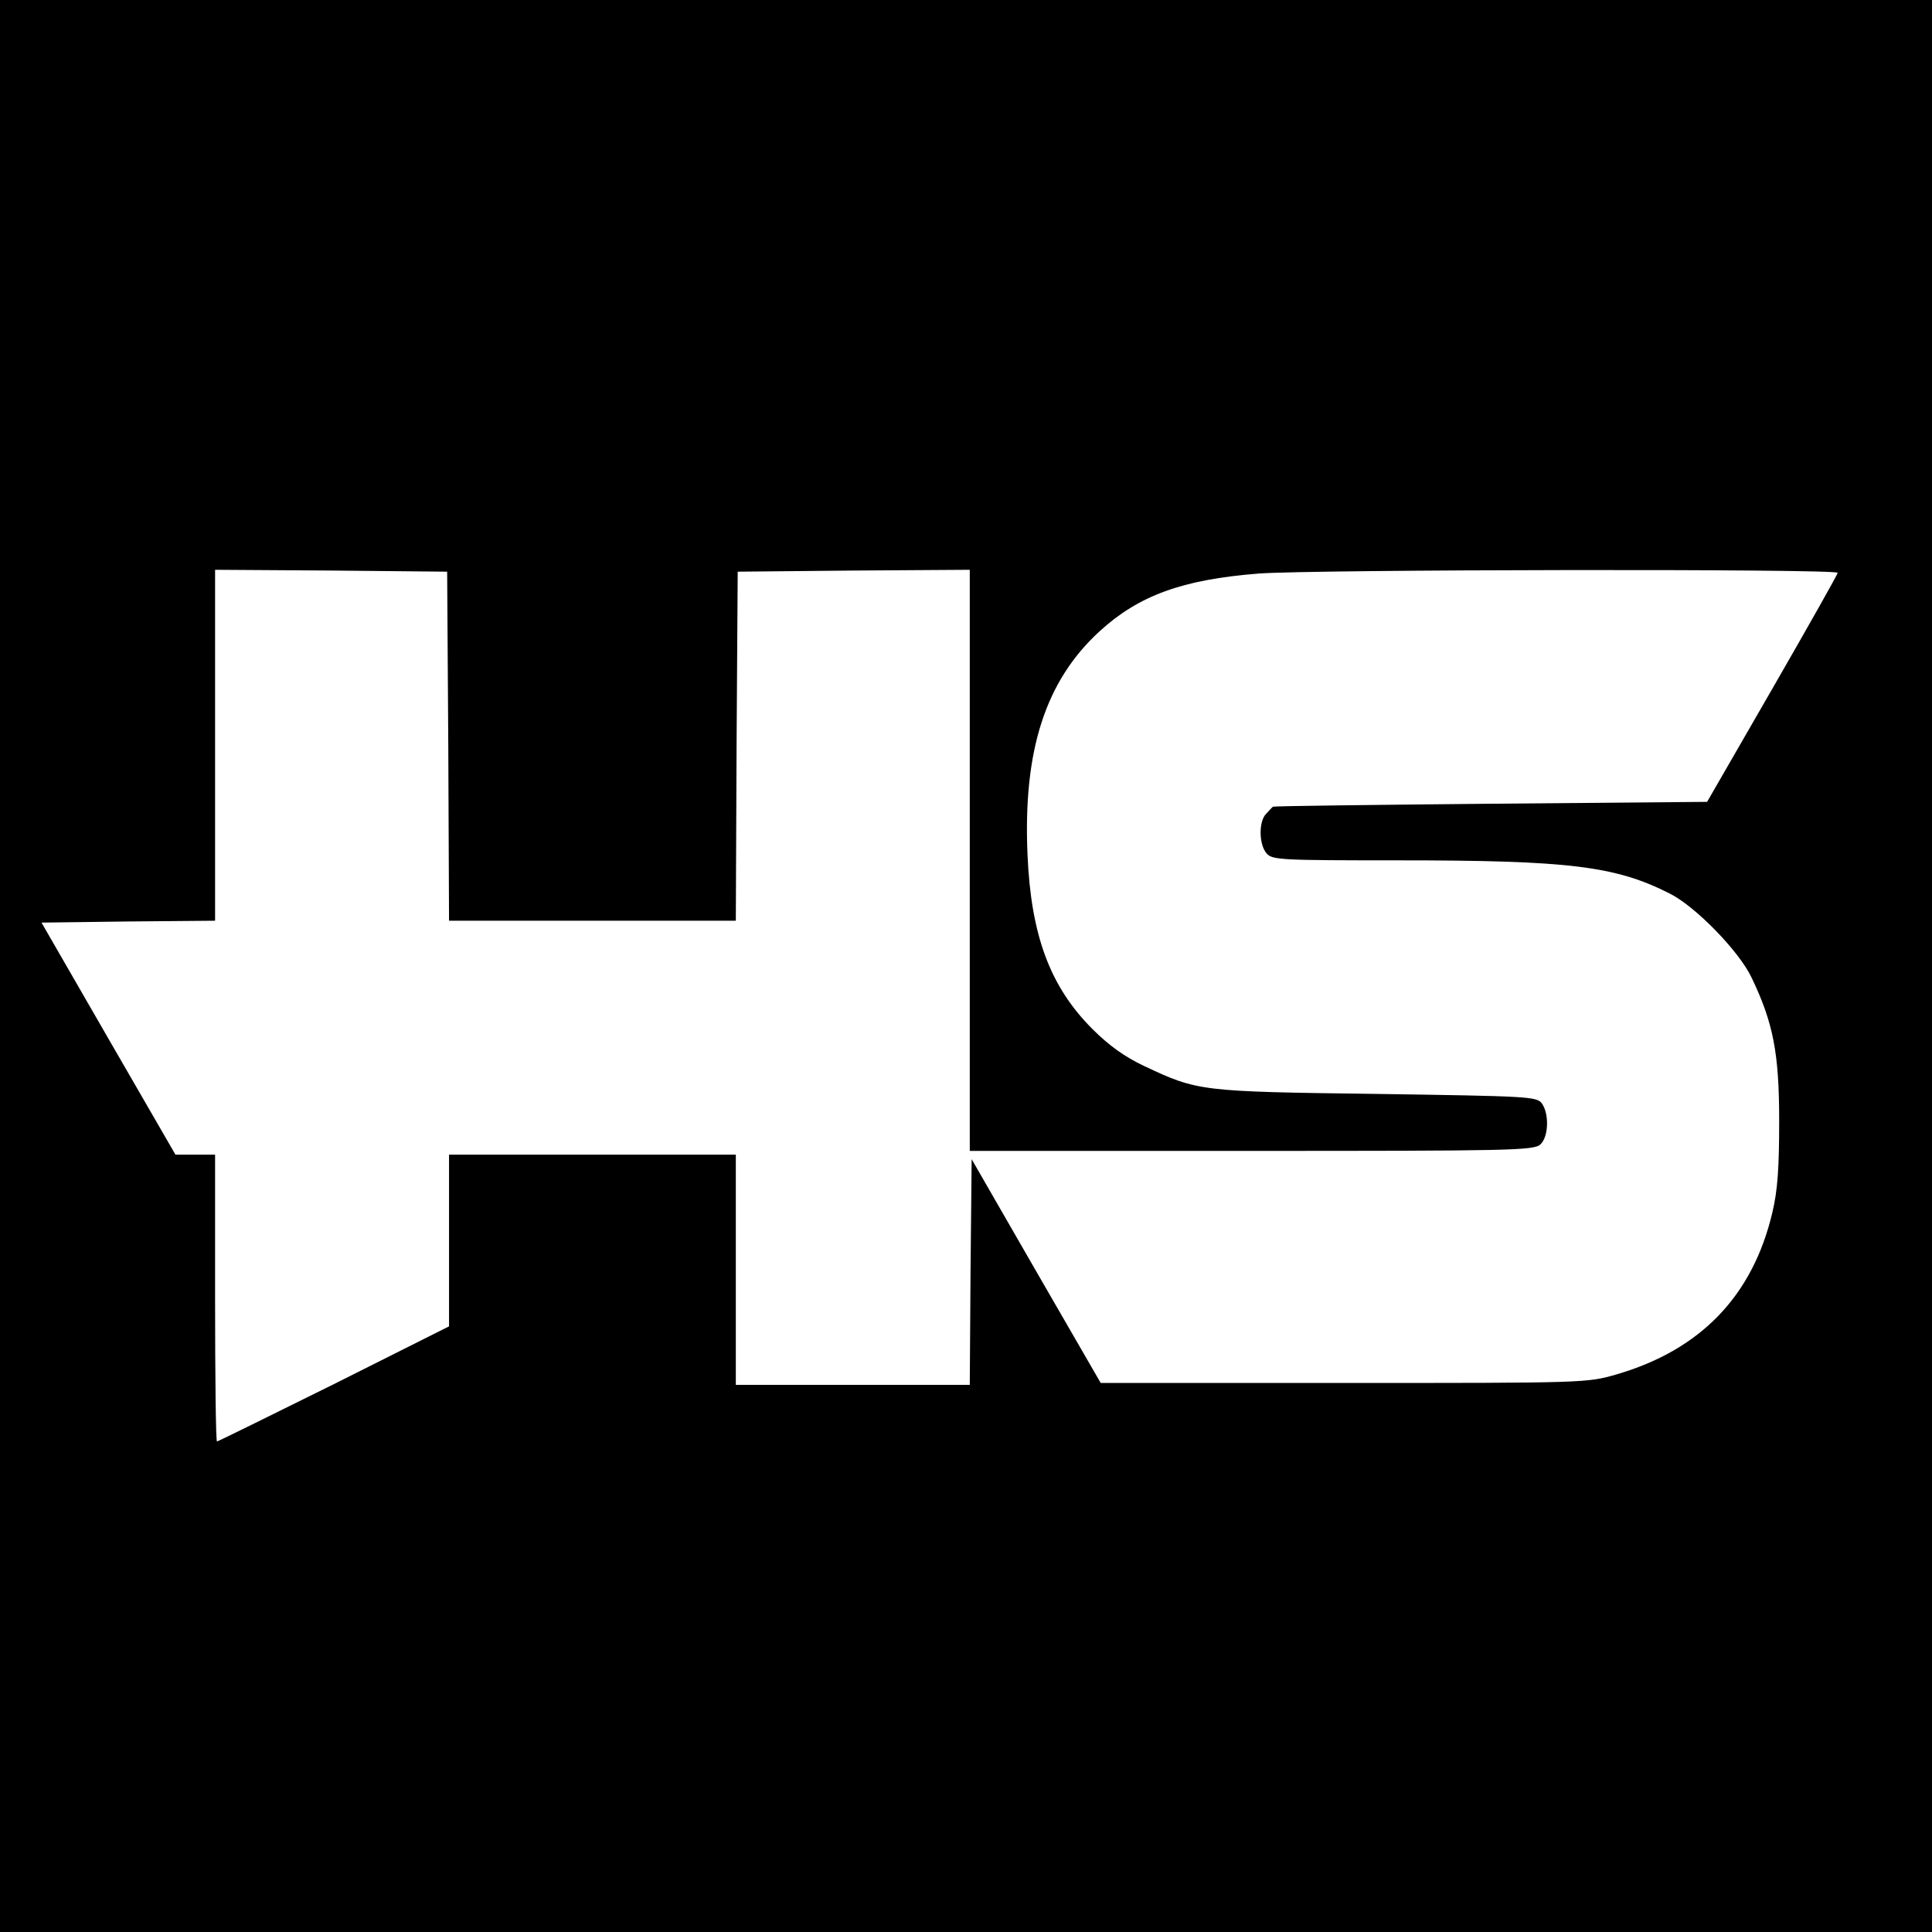
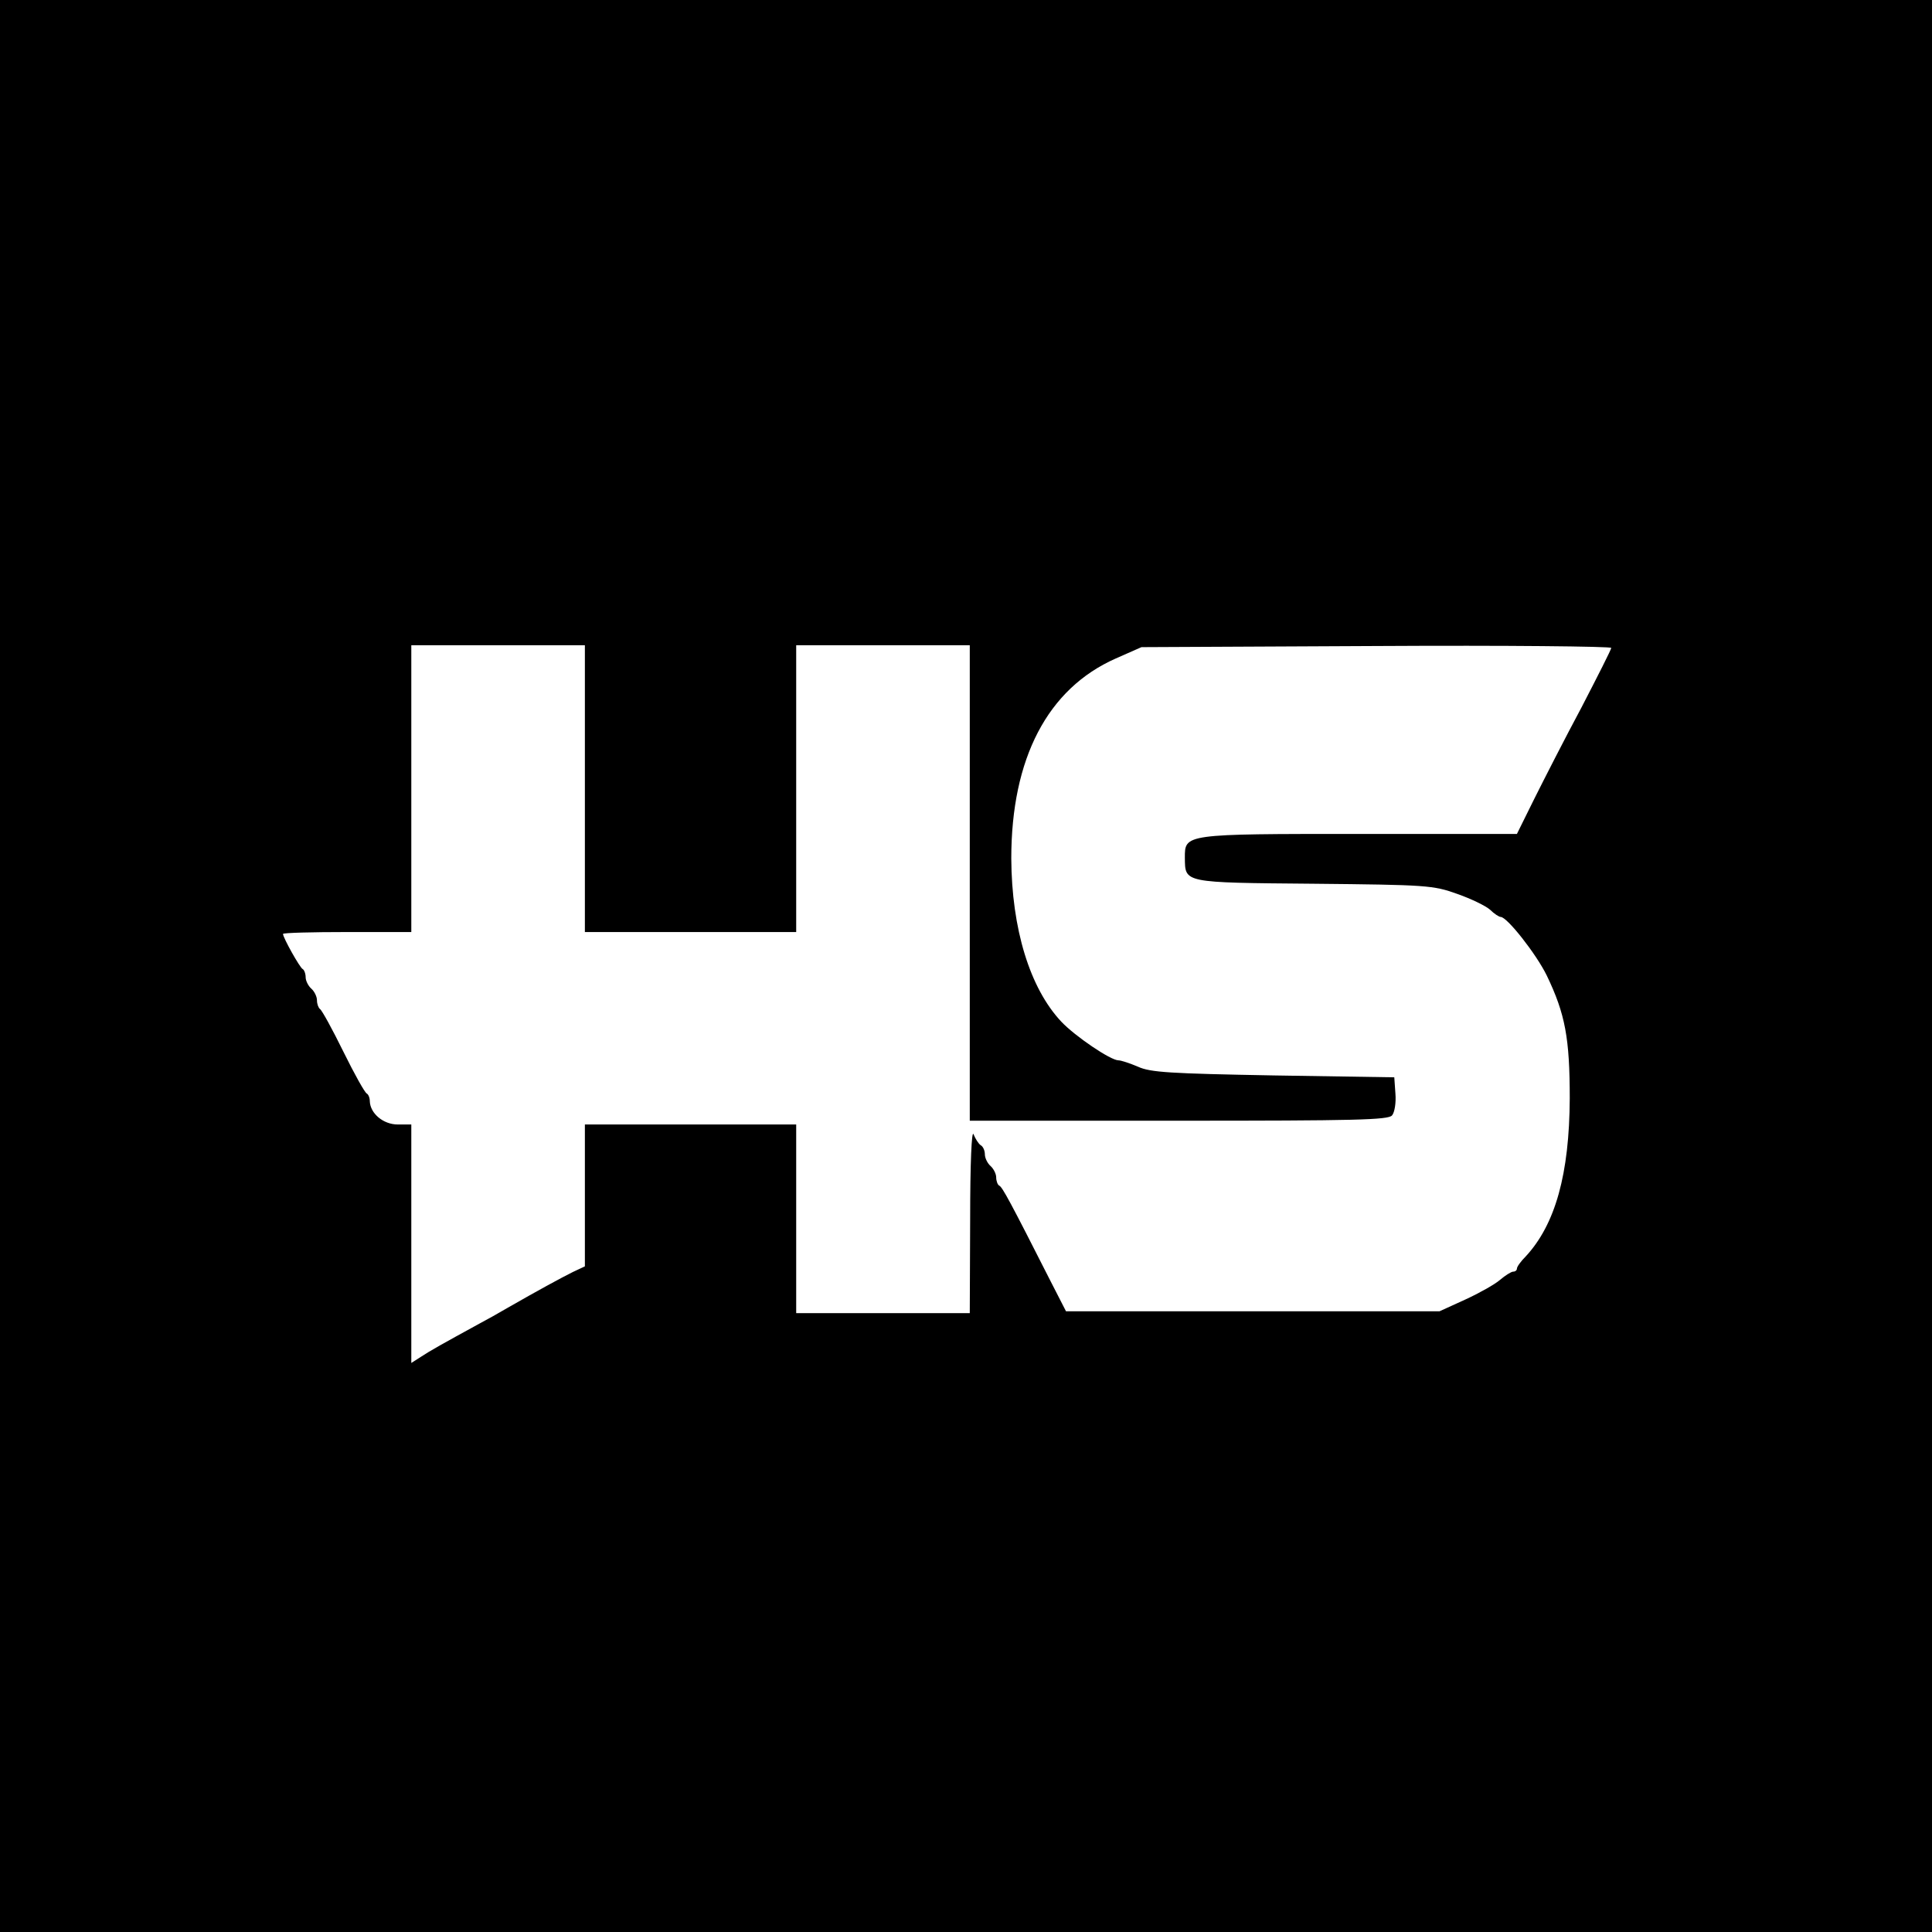
<svg xmlns="http://www.w3.org/2000/svg" version="1.0" width="512pt" height="512pt" viewBox="0 0 512 512" preserveAspectRatio="xMidYMid meet">
  <g transform="translate(0,512) scale(0.1,-0.1)" fill="#000000" stroke="none">
-     <path d="M0 2560 l0 -2560 2560 0 2560 0 0 2560 0 2560 -2560 0 -2560 0 0 -2560z m1188 583 l2 -463 380 0 380 0 2 463 3 462 308 3 307 2 0 -770 0 -770 747 0 c681 0 748 1 765 17 22 20 24 81 4 109 -14 18 -34 19 -438 25 -467 6 -474 7 -616 74 -51 24 -93 54 -137 98 -112 112 -163 248 -172 463 -12 276 48 460 191 591 104 95 219 137 421 153 142 11 1535 13 1535 2 0 -4 -78 -142 -173 -307 l-173 -300 -575 -5 c-315 -3 -575 -6 -576 -8 -1 -1 -9 -9 -17 -18 -21 -20 -20 -83 1 -106 15 -17 39 -18 348 -18 454 0 576 -15 720 -88 68 -34 184 -153 217 -223 57 -119 73 -199 73 -379 0 -125 -4 -184 -18 -243 -52 -221 -190 -364 -412 -429 -80 -23 -81 -23 -724 -23 l-644 0 -171 296 -171 297 -3 -299 -2 -299 -310 0 -310 0 0 305 0 305 -380 0 -380 0 0 -228 0 -227 -305 -153 c-168 -83 -307 -152 -310 -152 -3 0 -5 171 -5 380 l0 380 -53 0 -52 0 -178 308 -177 307 230 3 230 2 0 465 0 465 308 -2 307 -3 3 -462z" />
+     <path d="M0 2560 l0 -2560 2560 0 2560 0 0 2560 0 2560 -2560 0 -2560 0 0 -2560z m1550 470 l0 -380 280 0 280 0 0 380 0 380 230 0 230 0 0 -630 0 -630 554 0 c467 0 555 2 565 14 7 8 11 34 9 58 l-3 43 -320 5 c-274 5 -326 8 -359 23 -21 9 -45 17 -52 17 -21 0 -115 64 -151 102 -84 89 -132 247 -133 433 0 265 96 450 277 530 l68 30 623 3 c342 2 622 -1 622 -5 0 -4 -36 -75 -79 -158 -44 -82 -100 -192 -125 -242 l-46 -93 -418 0 c-465 0 -462 0 -462 -63 1 -67 -7 -66 341 -69 300 -3 317 -4 381 -27 37 -13 76 -32 87 -42 11 -11 24 -19 28 -19 17 0 94 -98 122 -155 49 -102 61 -166 61 -326 -1 -200 -38 -334 -117 -419 -13 -13 -23 -27 -23 -32 0 -4 -4 -8 -10 -8 -5 0 -21 -10 -35 -22 -14 -12 -55 -35 -92 -52 l-68 -31 -495 0 -495 0 -41 80 c-106 209 -128 250 -136 253 -4 2 -8 12 -8 22 0 9 -7 23 -15 30 -8 7 -15 21 -15 31 0 10 -5 21 -11 24 -6 4 -14 17 -19 29 -5 13 -9 -76 -9 -226 l-1 -248 -230 0 -230 0 0 250 0 250 -280 0 -280 0 0 -188 0 -188 -32 -15 c-32 -16 -91 -48 -173 -95 -22 -13 -56 -32 -75 -42 -95 -52 -131 -72 -155 -88 l-25 -16 0 316 0 316 -36 0 c-38 0 -73 29 -74 62 0 9 -4 18 -8 20 -5 2 -33 52 -62 111 -29 59 -57 110 -62 113 -4 3 -8 13 -8 23 0 10 -7 24 -15 31 -8 7 -15 21 -15 30 0 10 -4 20 -8 22 -7 3 -52 83 -52 93 0 3 77 5 170 5 l170 0 0 380 0 380 230 0 230 0 0 -380z" />
  </g>
</svg>
